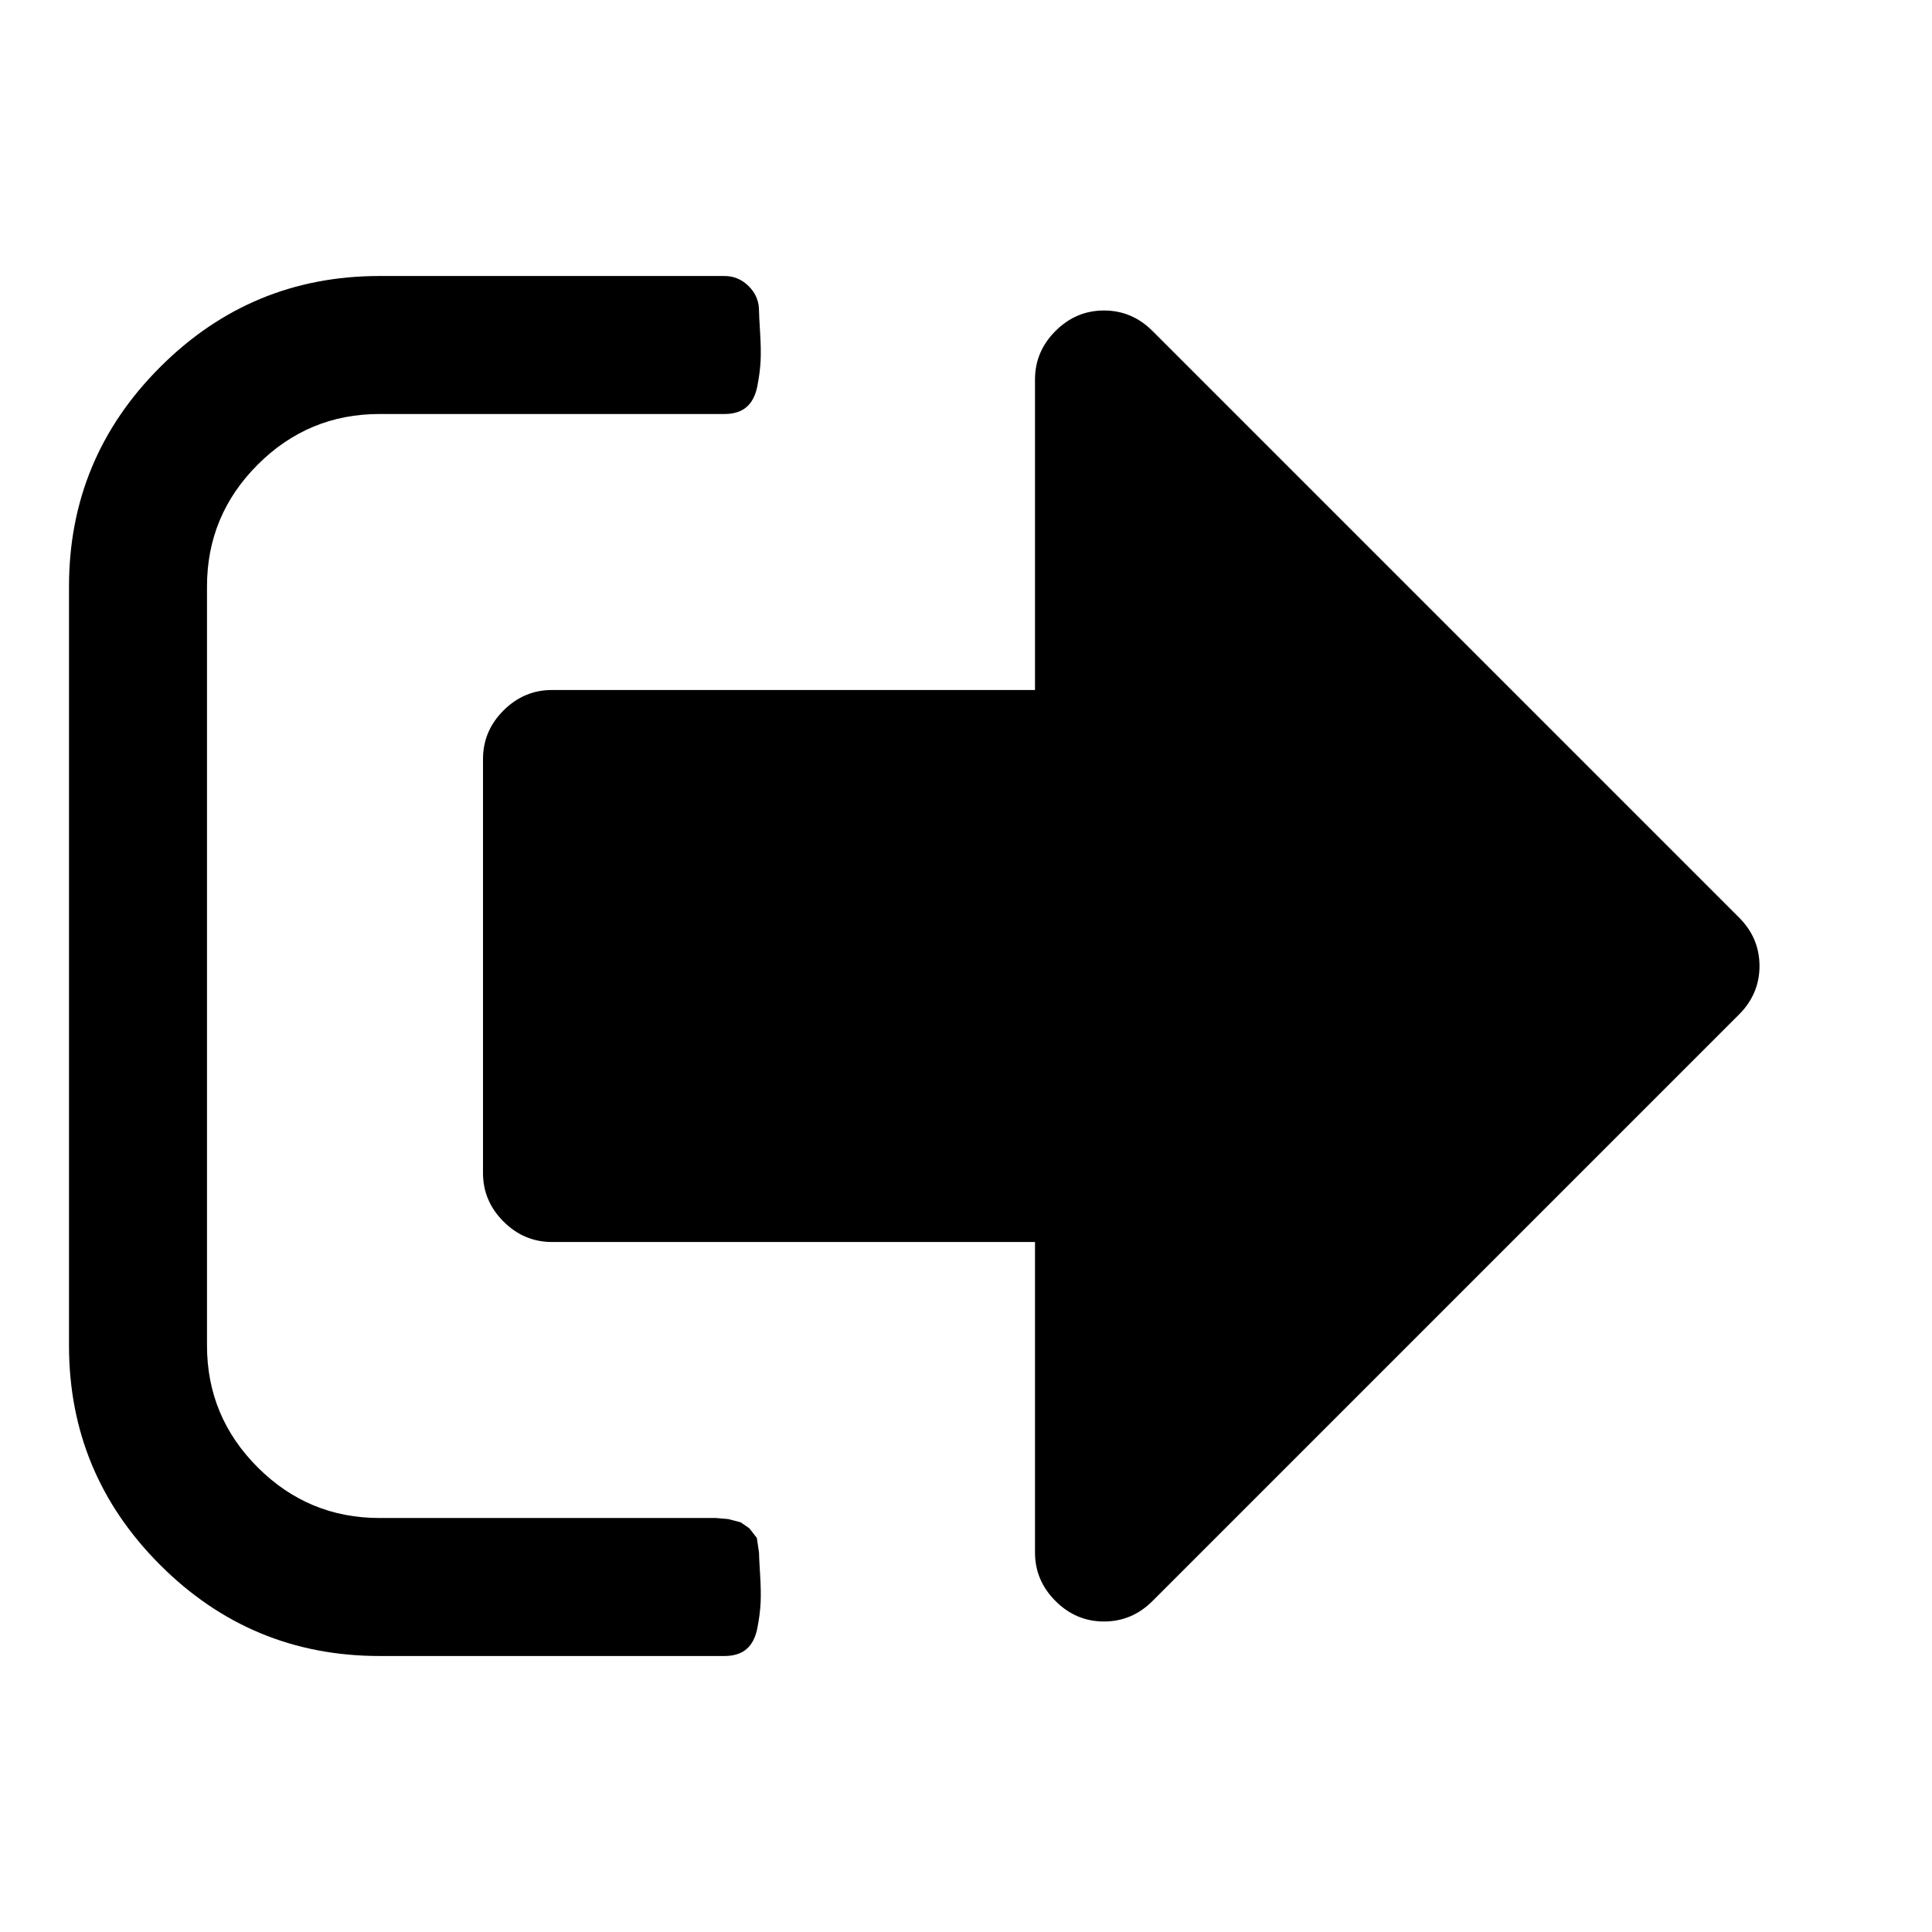
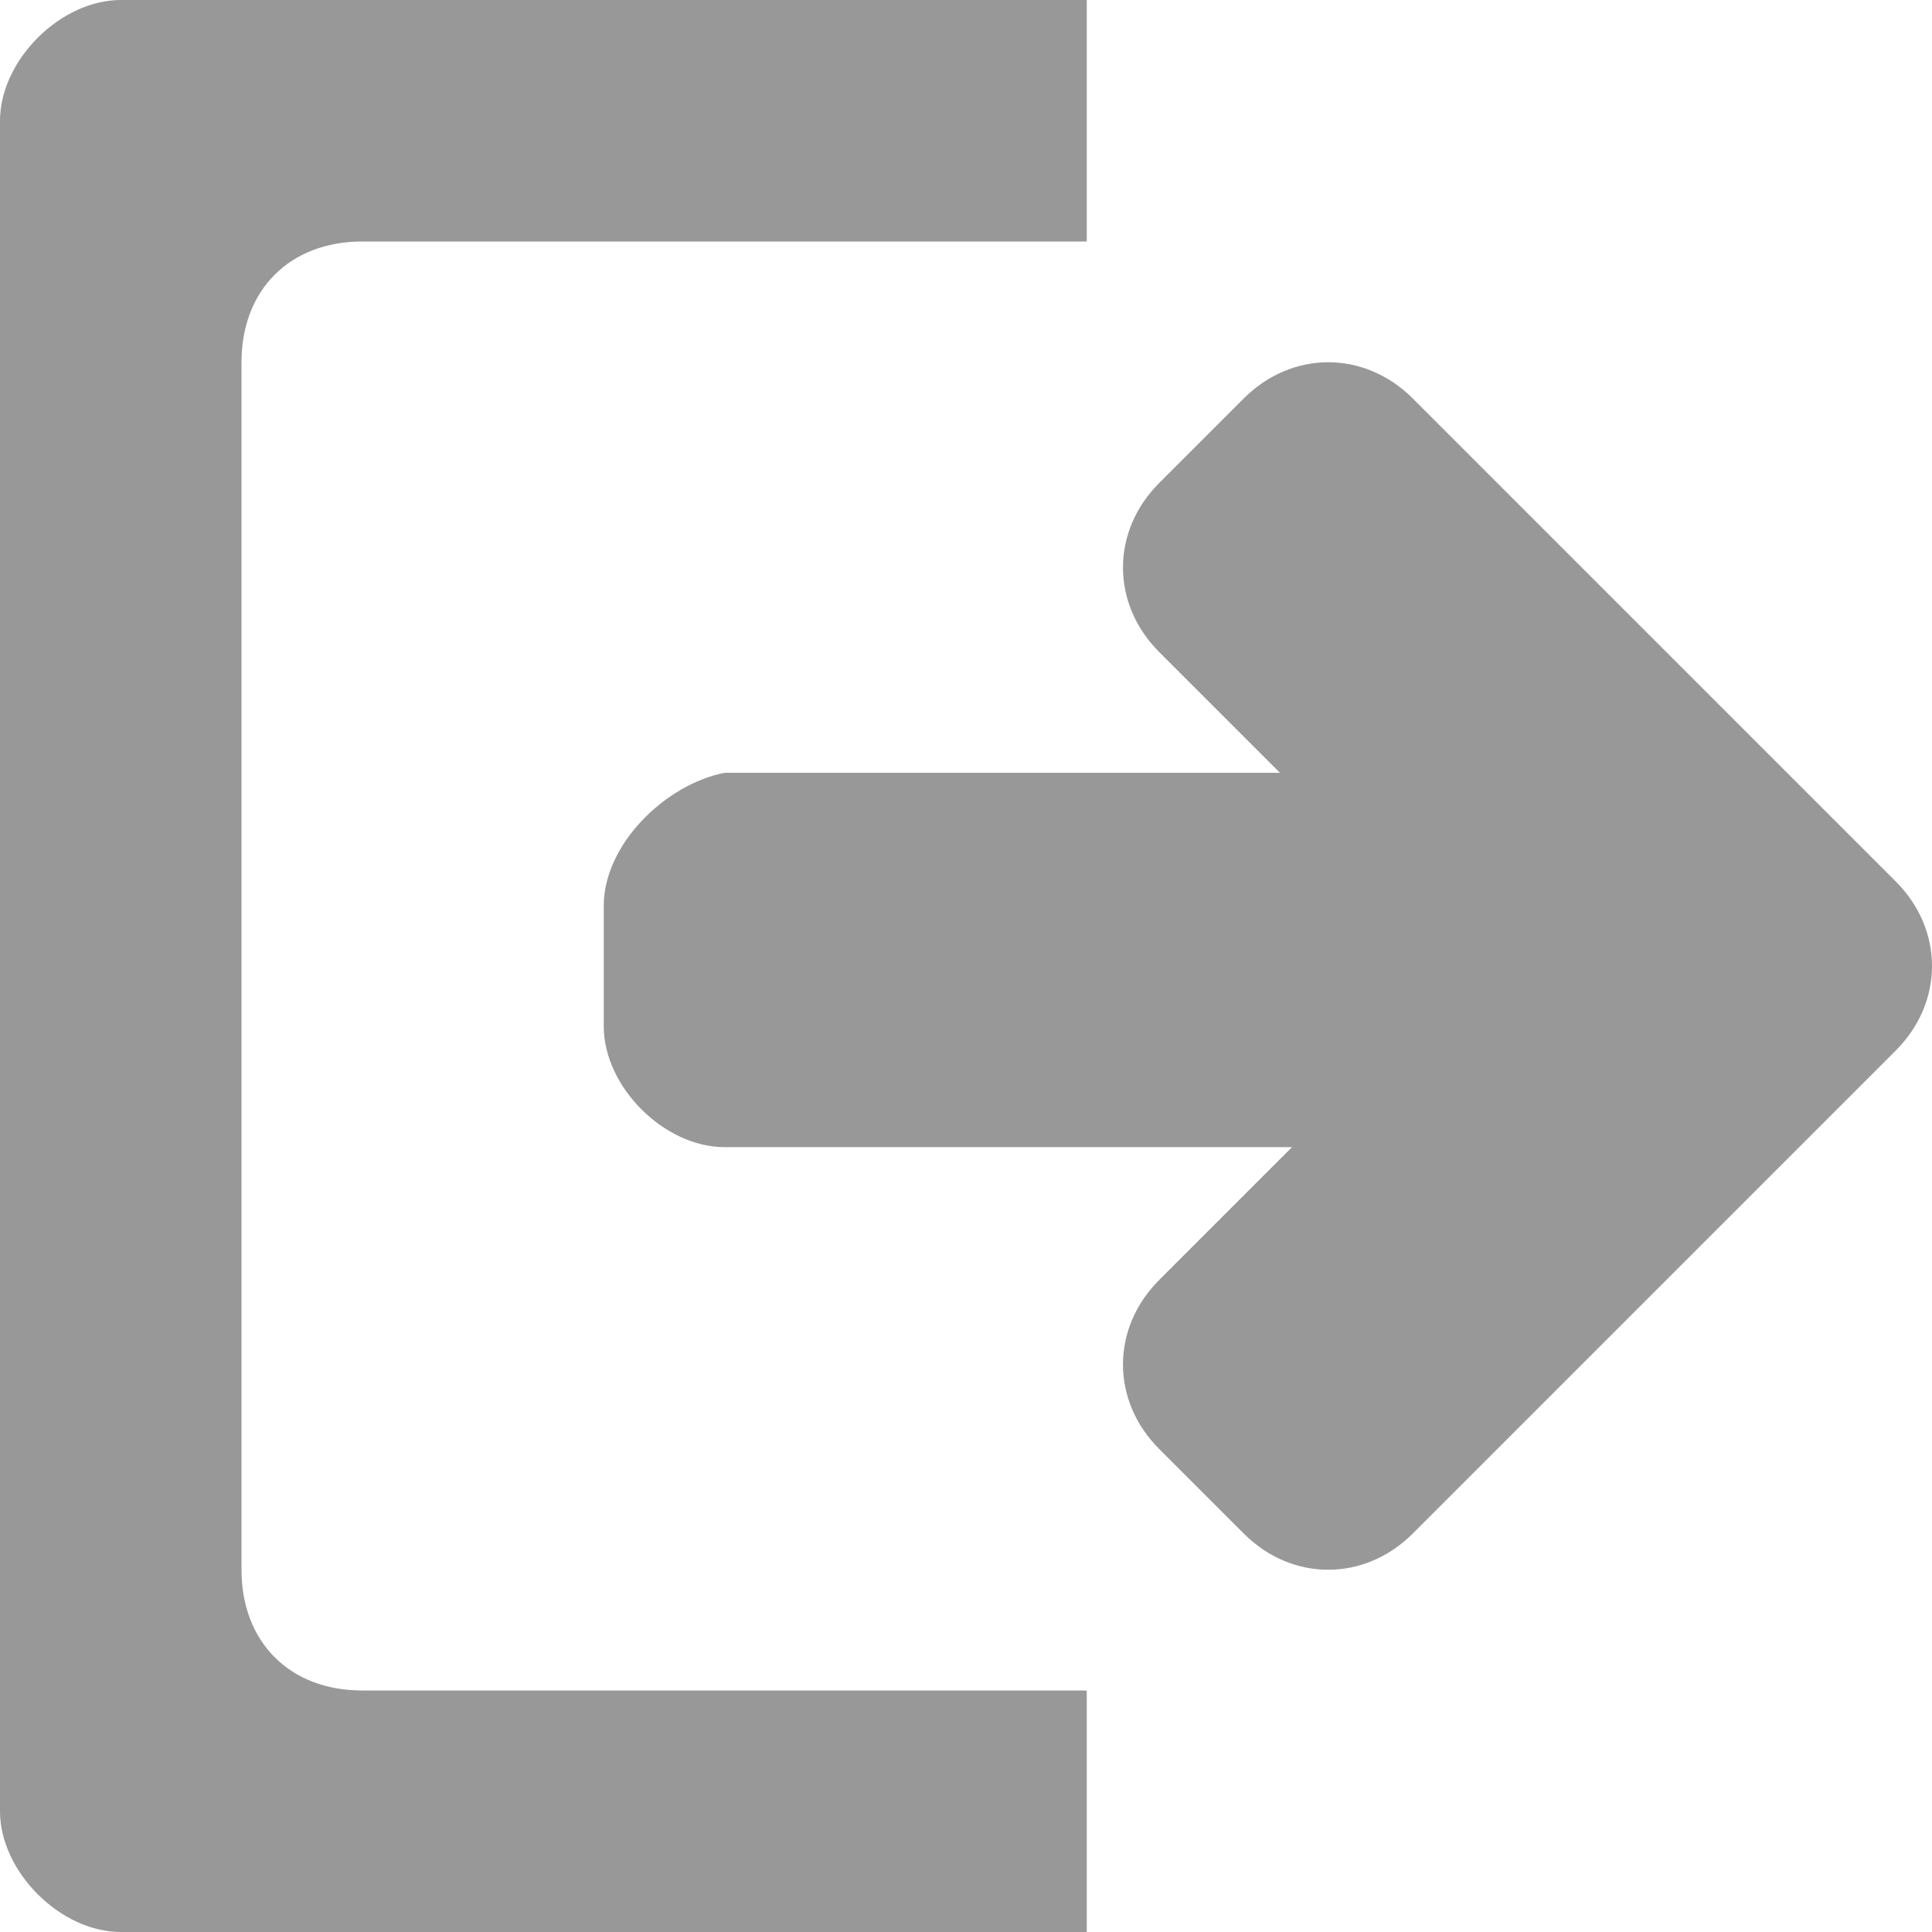
- <svg xmlns="http://www.w3.org/2000/svg" width="1792" height="1792" viewBox="0 0 1792 1792" preserveAspectRatio="xMinYMid meet">
-   <path d="M704 1440q0 4 1 20t.5 26.5-3 23.5-10 19.5-20.5 6.5h-320q-119 0-203.5-84.5t-84.5-203.5v-704q0-119 84.5-203.5t203.5-84.5h320q13 0 22.5 9.5t9.5 22.5q0 4 1 20t.5 26.5-3 23.5-10 19.5-20.5 6.5h-320q-66 0-113 47t-47 113v704q0 66 47 113t113 47h312l11.5 1 11.5 3 8 5.5 7 9 2 13.5zm928-544q0 26-19 45l-544 544q-19 19-45 19t-45-19-19-45v-288h-448q-26 0-45-19t-19-45v-384q0-26 19-45t45-19h448v-288q0-26 19-45t45-19 45 19l544 544q19 19 19 45z" />
+ <svg xmlns="http://www.w3.org/2000/svg" width="16" height="16" viewBox="0 0 16 16" preserveAspectRatio="xMinYMid meet" overflow="visible">
+   <path d="M9 16H1c-.5 0-1-.5-1-1V1c0-.5.5-1 1-1h8v2H3c-.6 0-1 .4-1 1v10c0 .6.4 1 1 1h6v2zM5 7.5v1c0 .5.5 1 1 1h4.7l-1.1 1.1c-.4.4-.4 1 0 1.4l.7.7c.4.4 1 .4 1.4 0l4-4c.4-.4.4-1 0-1.4l-4-4c-.4-.4-1-.4-1.4 0l-.7.7c-.4.4-.4 1 0 1.4l1 1H6c-.5.1-1 .6-1 1.1z" fill="#989898" />
</svg>
